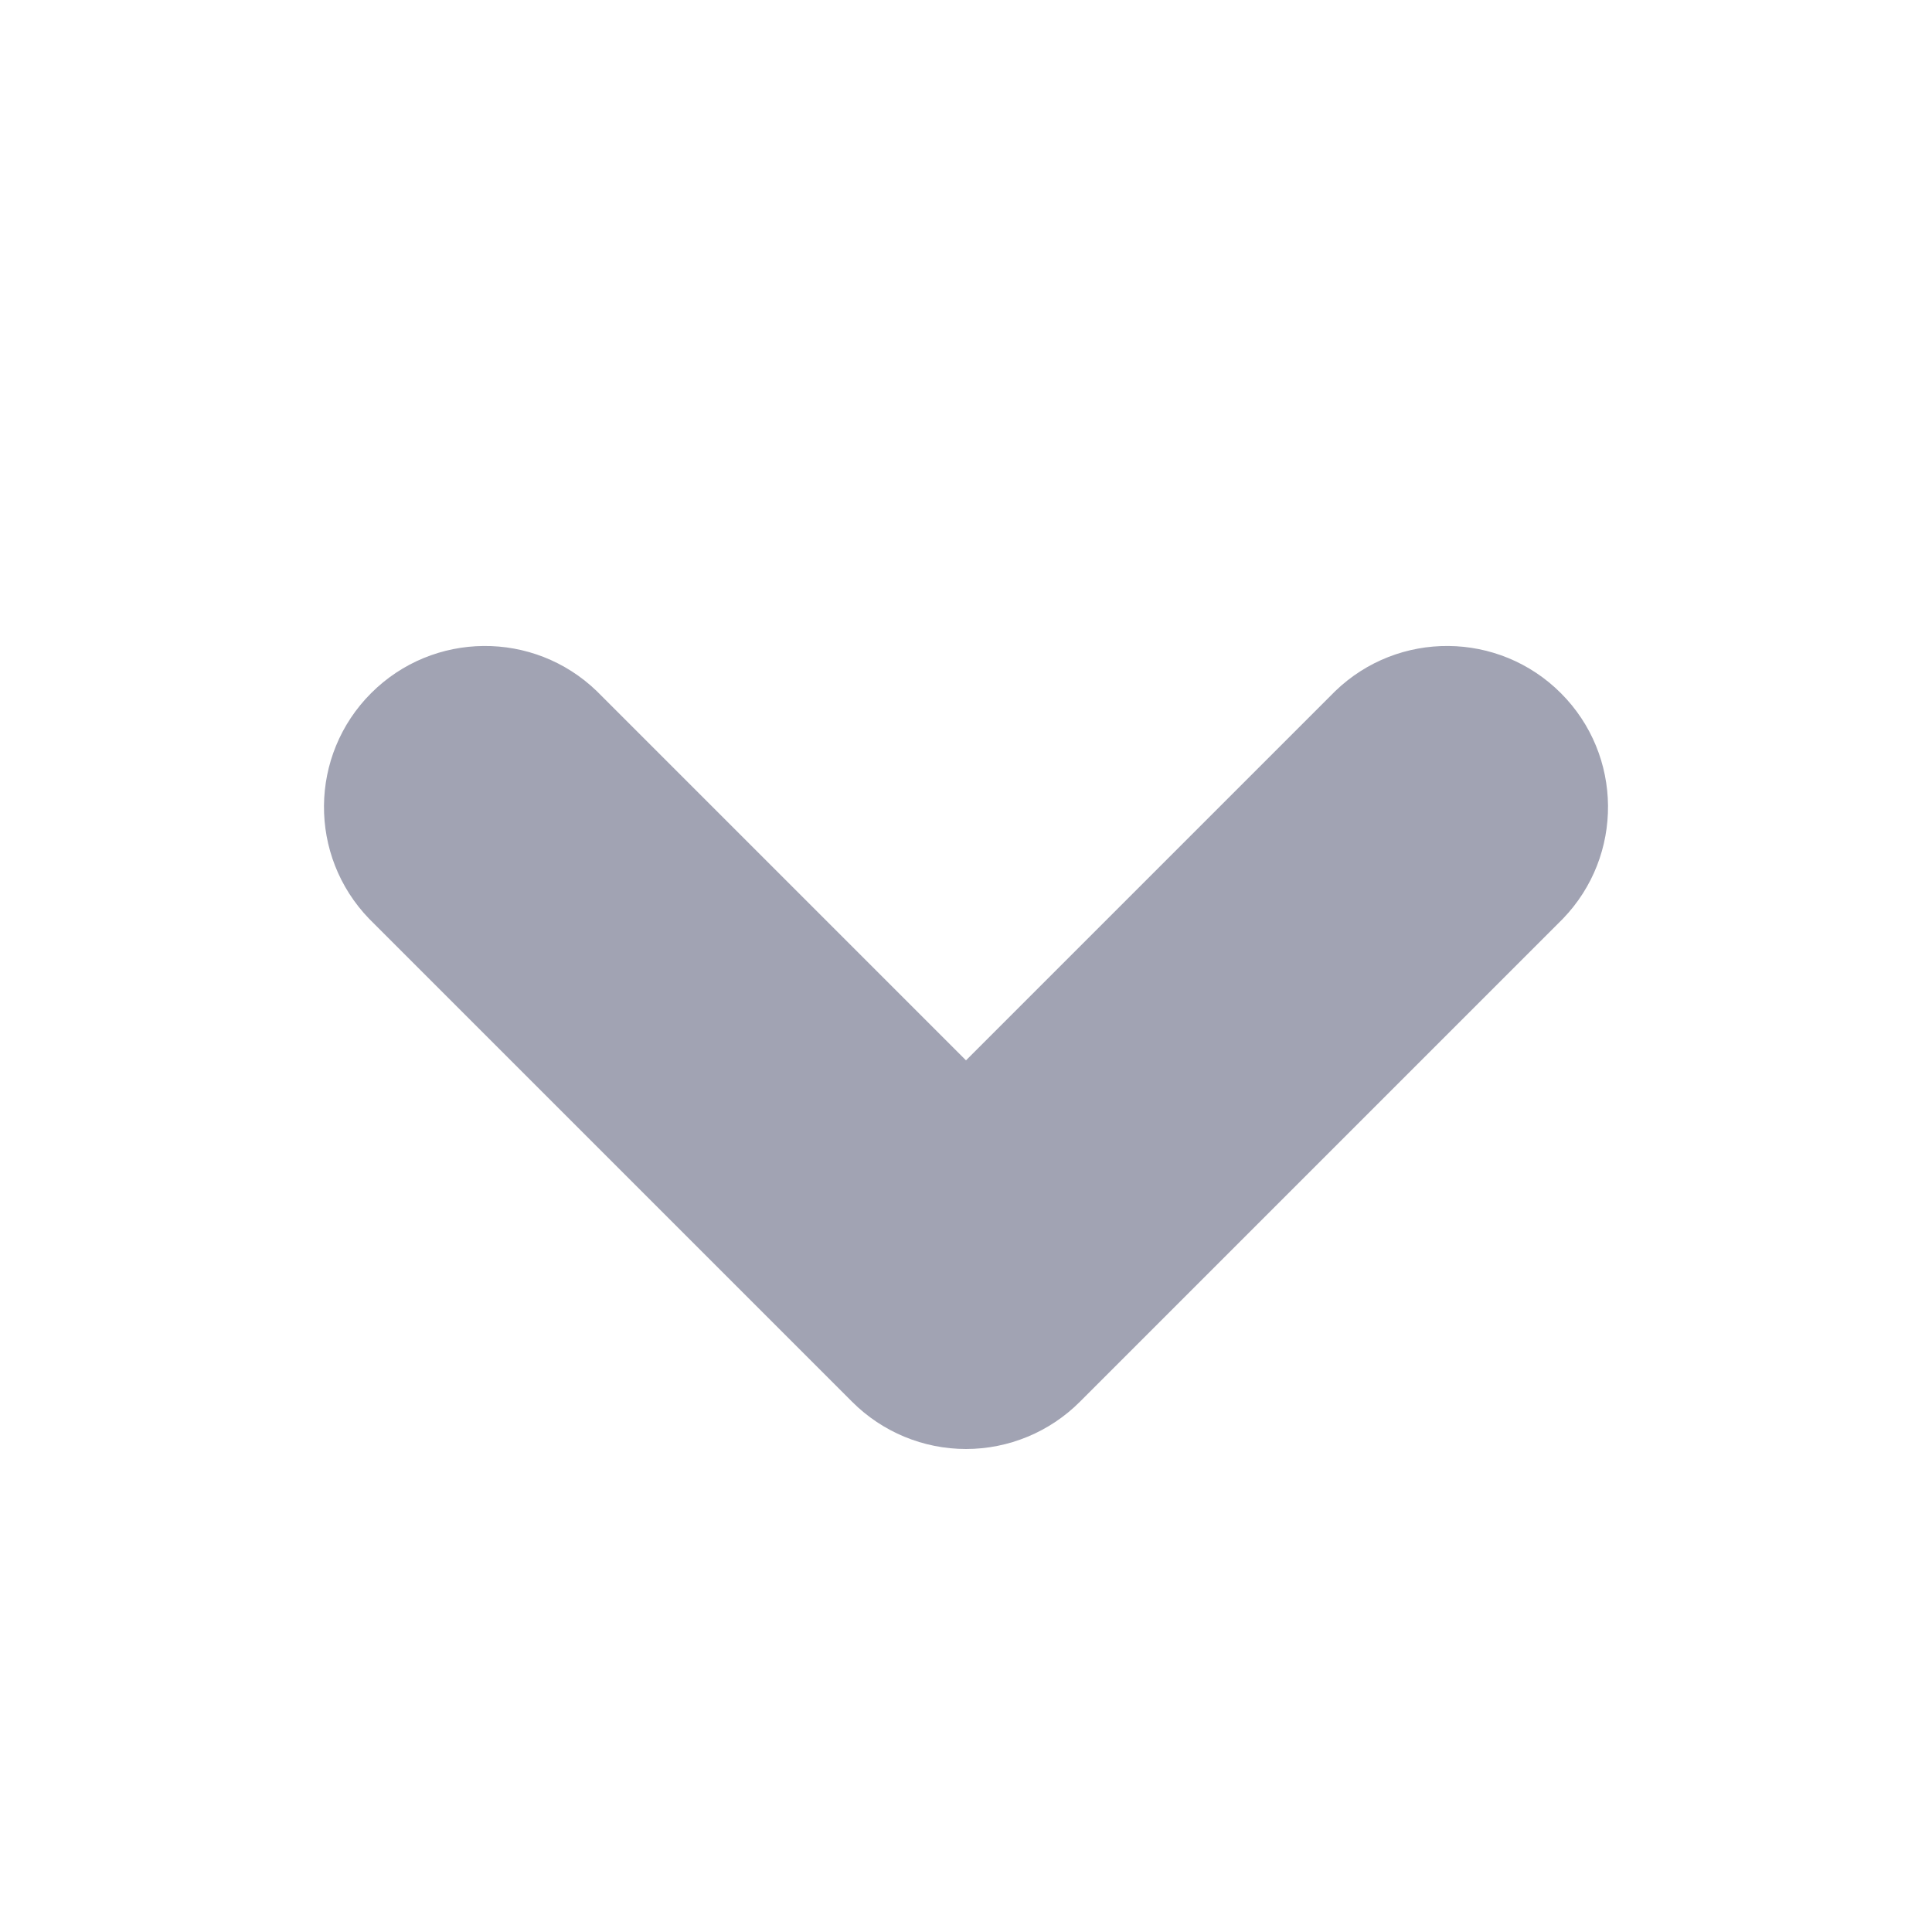
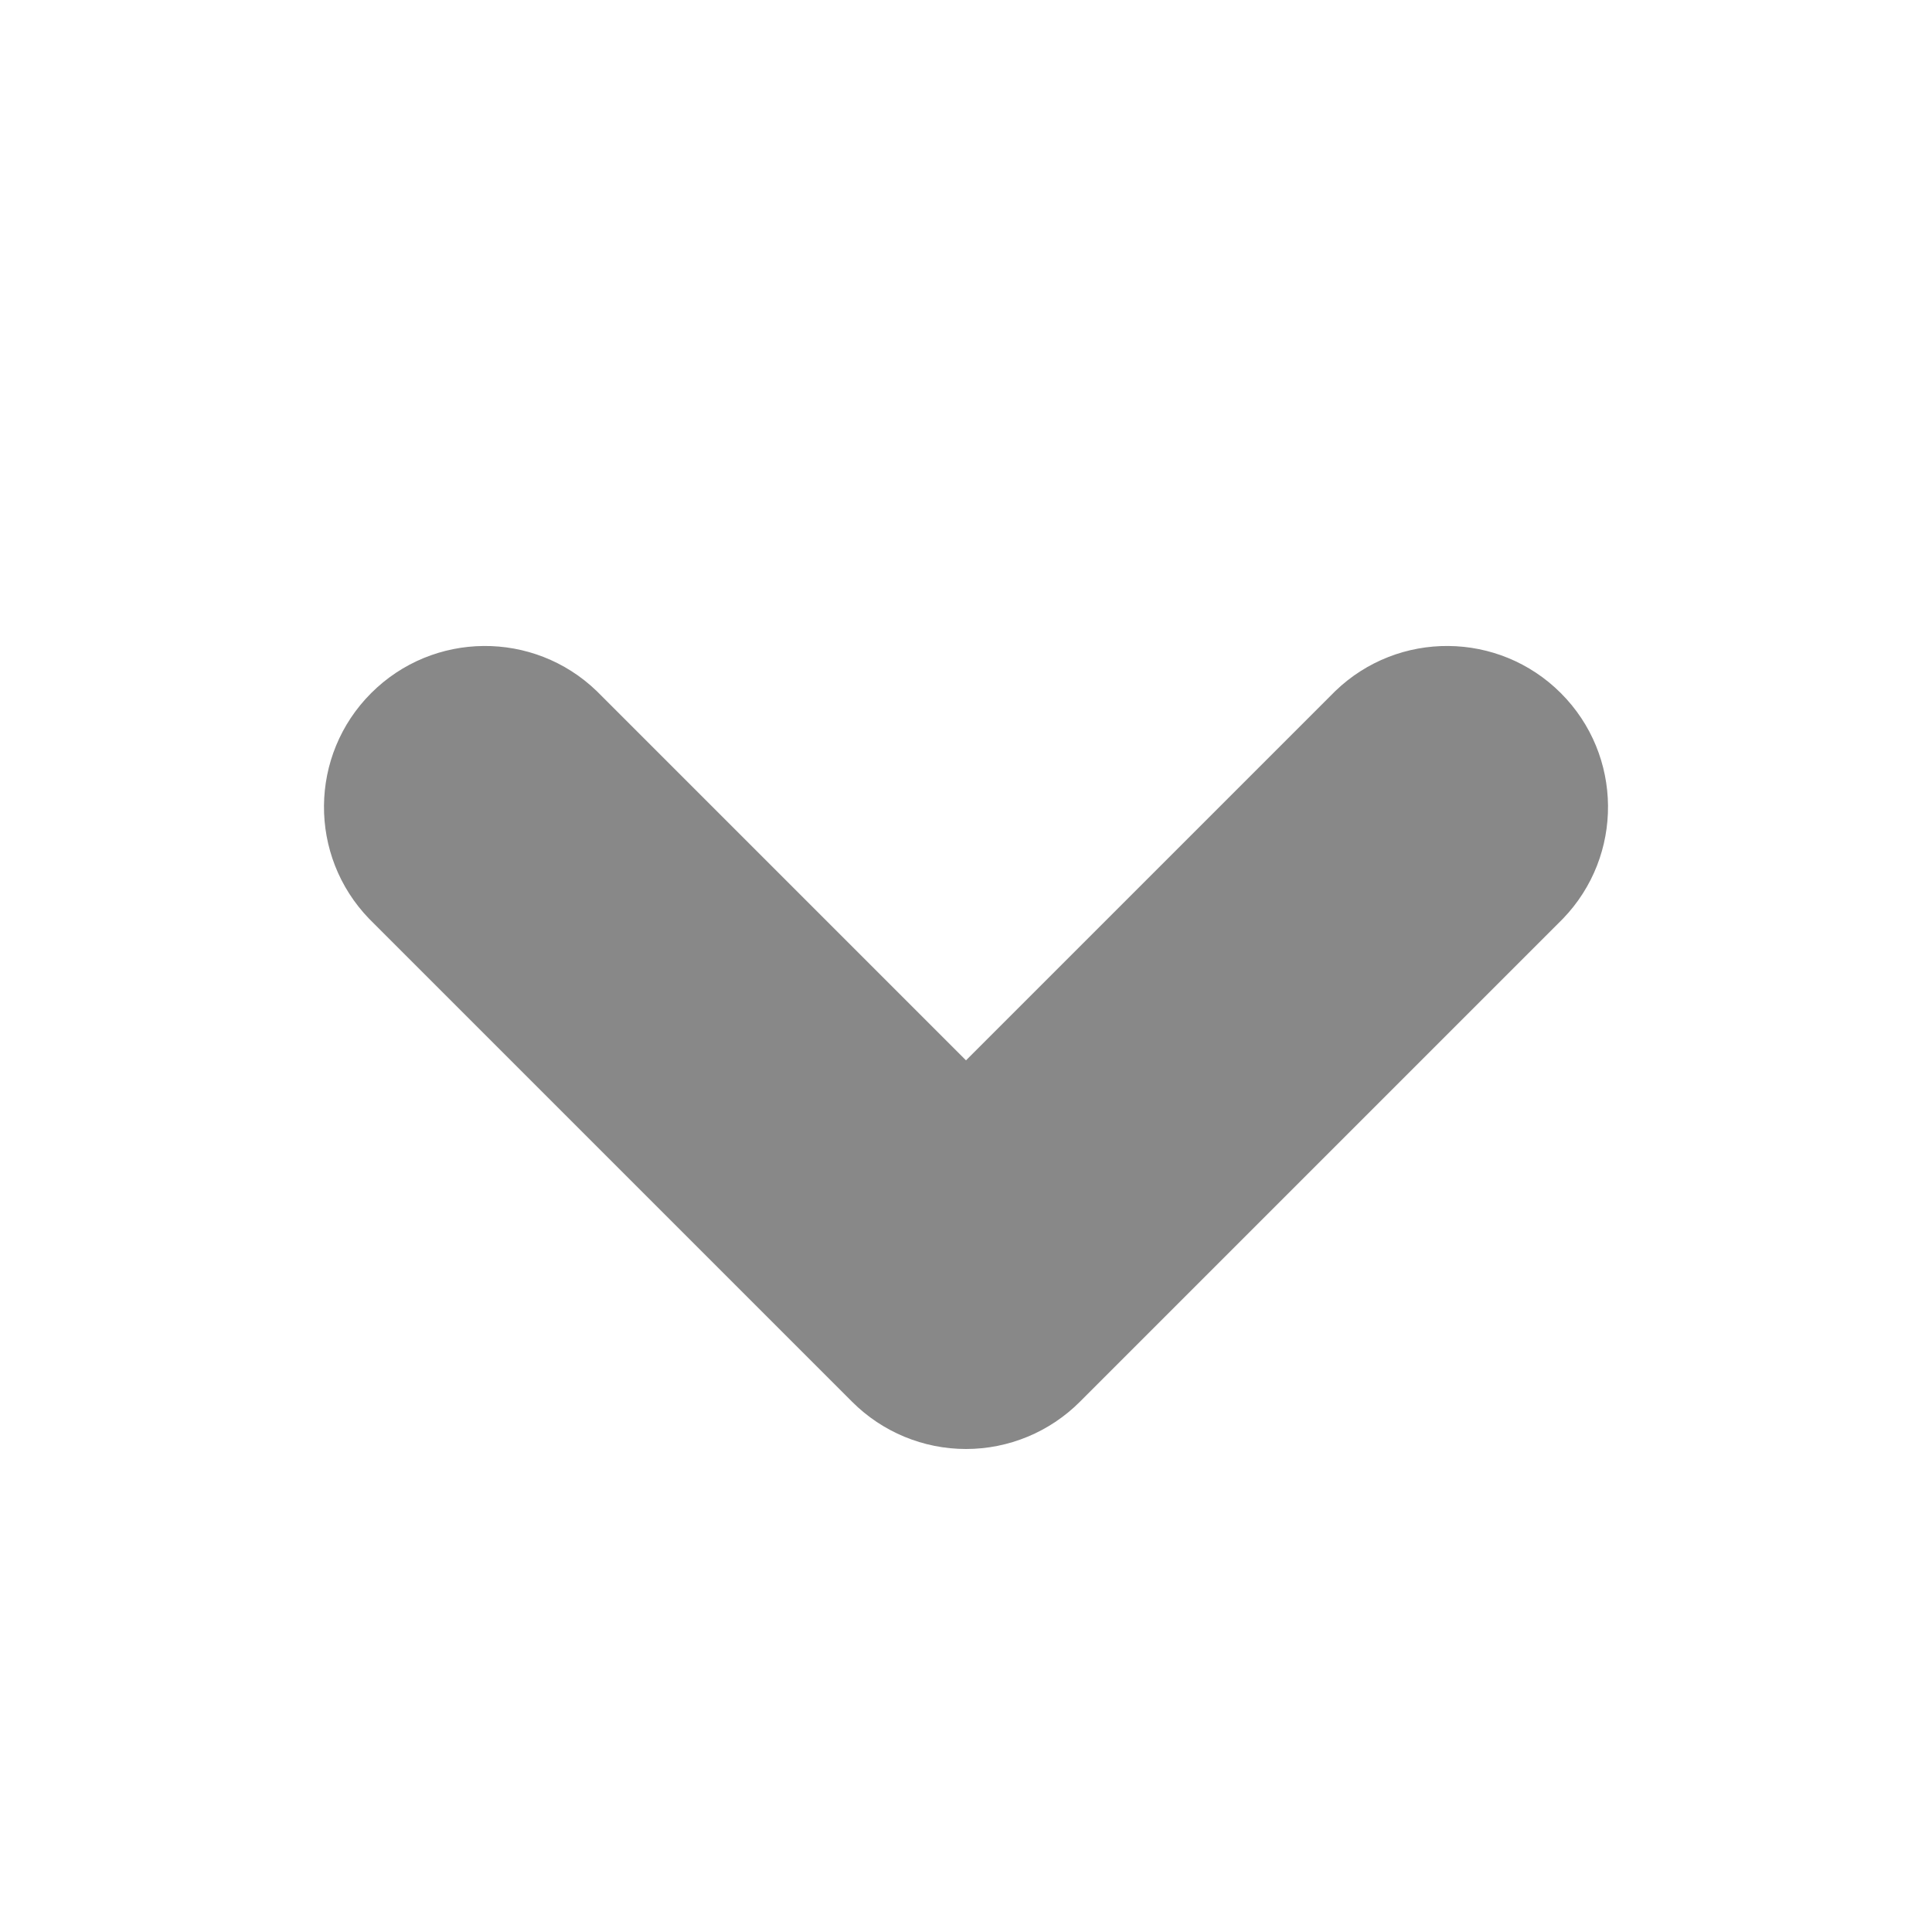
<svg xmlns="http://www.w3.org/2000/svg" width="12" height="12" viewBox="0 0 12 12">
-   <path fill="#a1a3b3" d="M6 9a1 1 0 0 1-.707-.293l-3-3a1 1 0 0 1 1.414-1.414L6 6.586l2.293-2.293a1 1 0 0 1 1.414 1.414l-3 3A1 1 0 0 1 6 9z" />
+   <path fill="#888" d="M6 9a1 1 0 0 1-.707-.293l-3-3a1 1 0 0 1 1.414-1.414L6 6.586l2.293-2.293a1 1 0 0 1 1.414 1.414l-3 3A1 1 0 0 1 6 9z" />
</svg>
